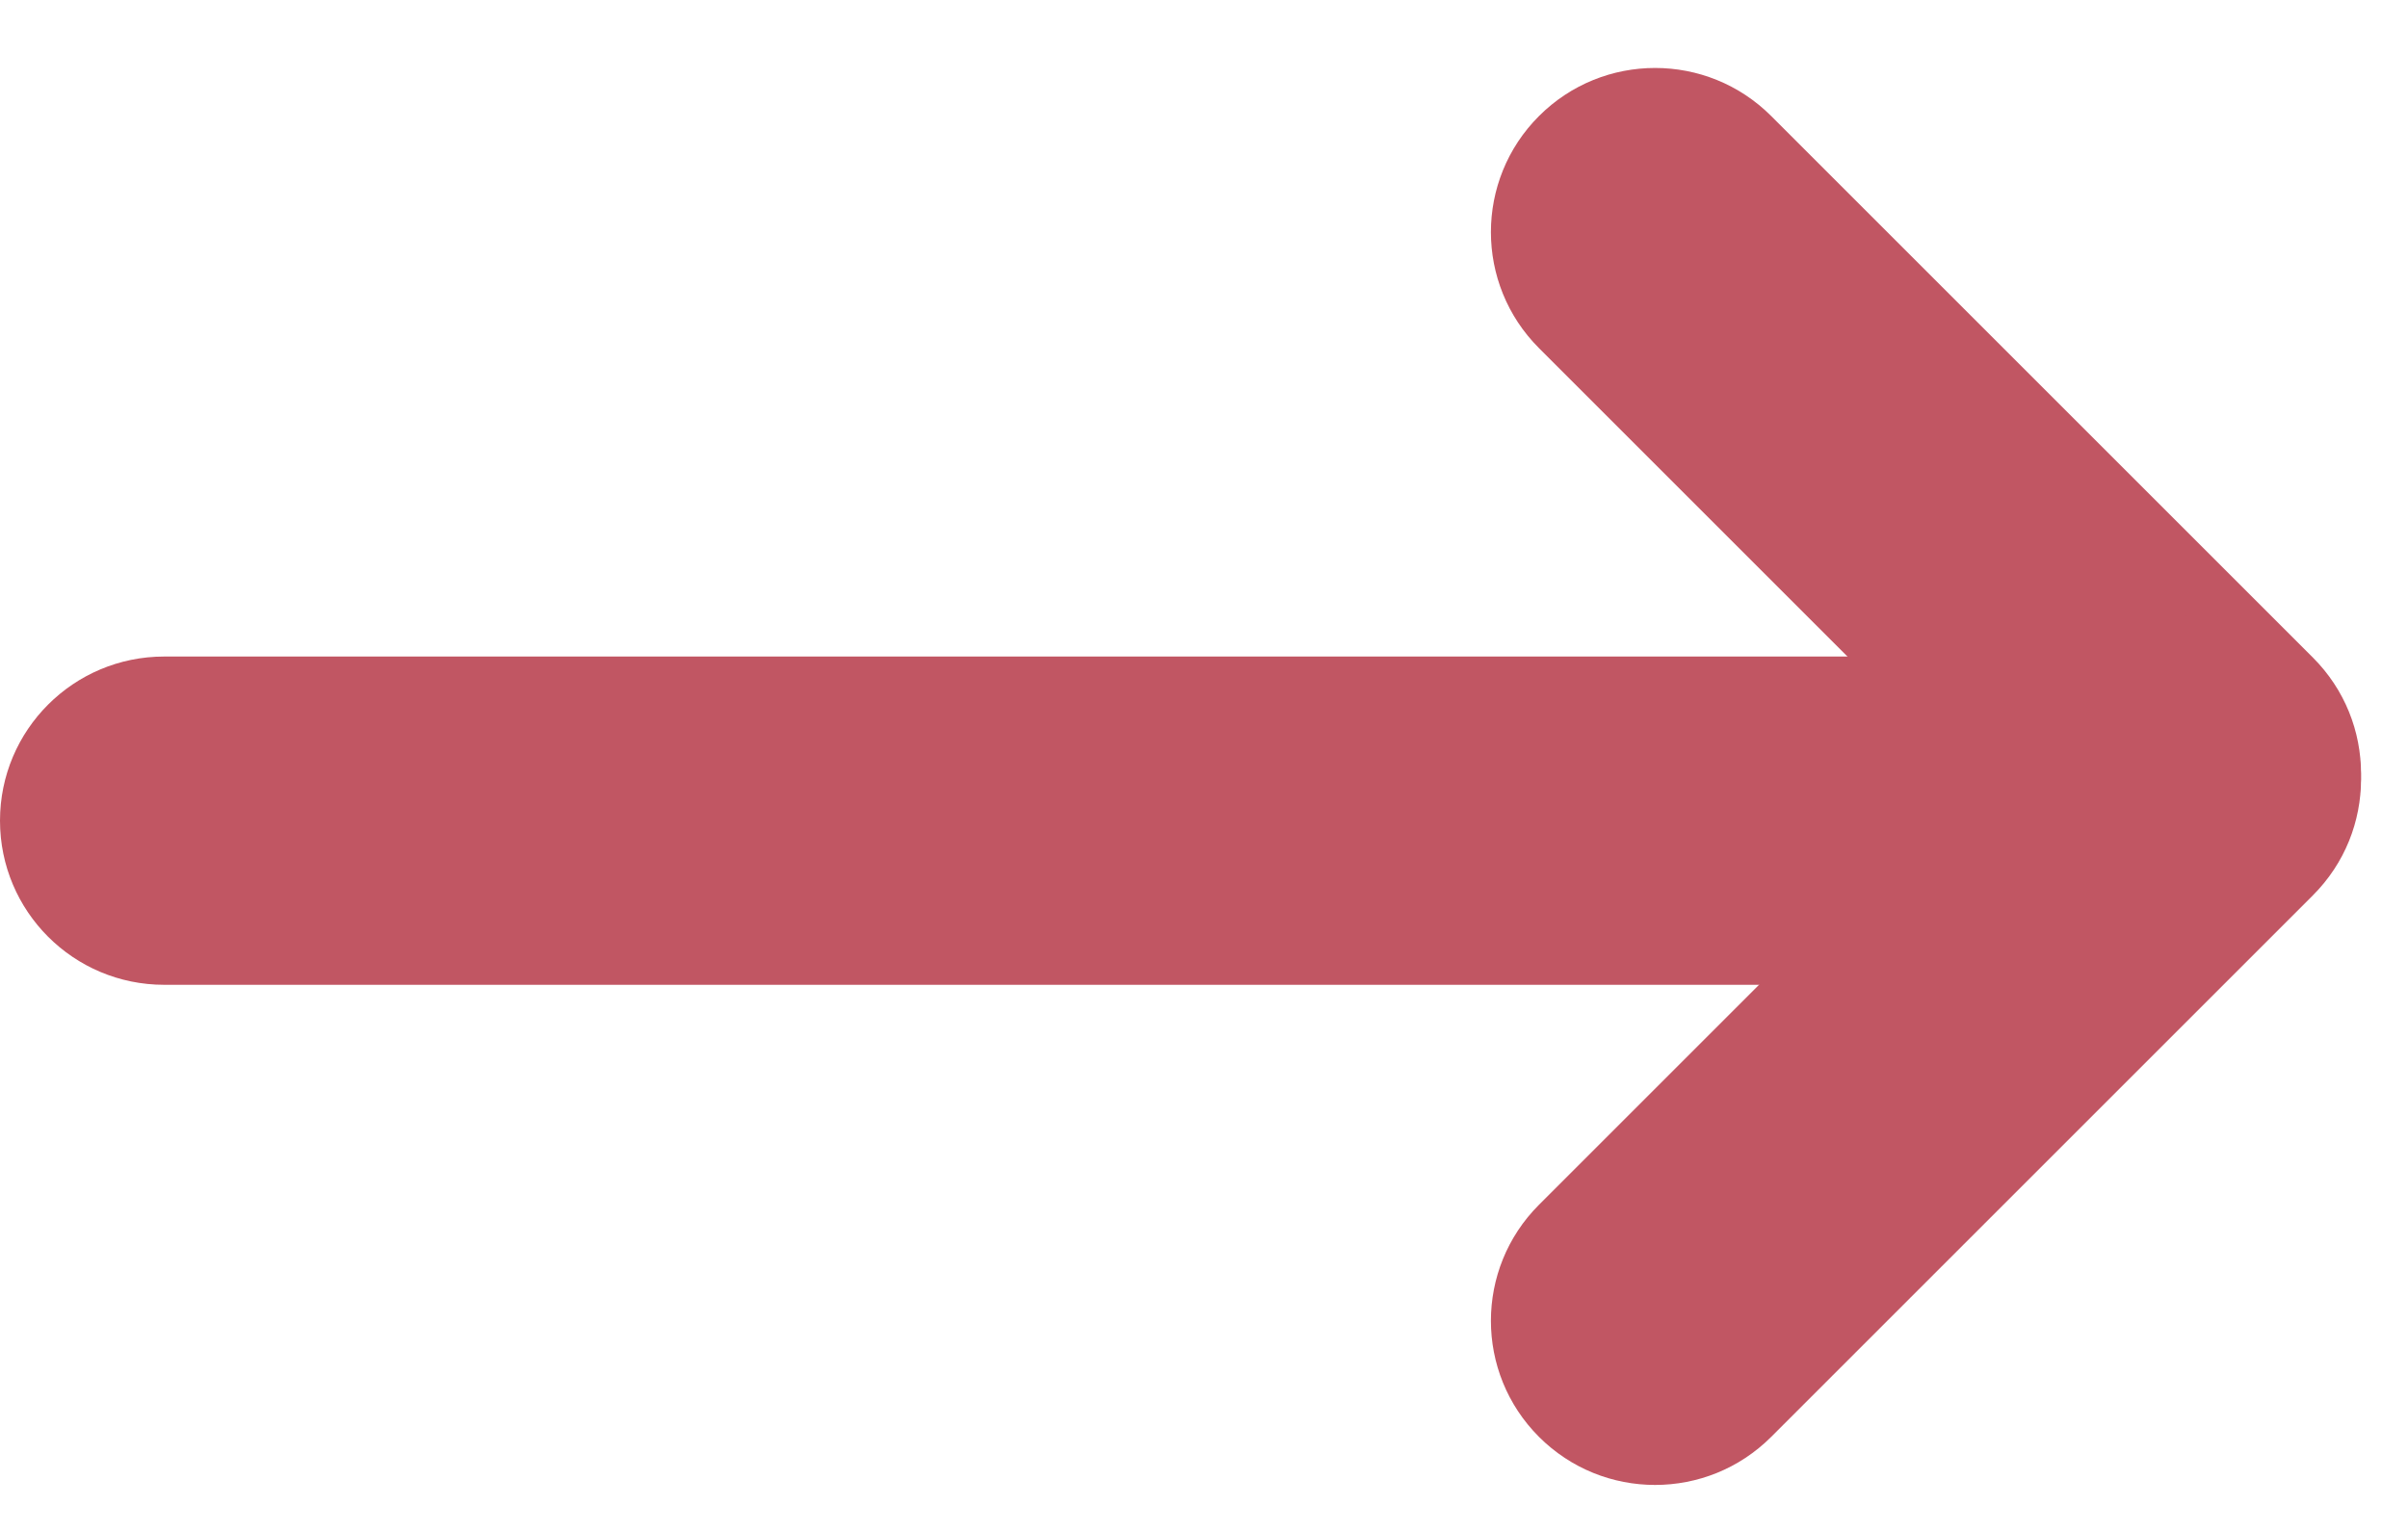
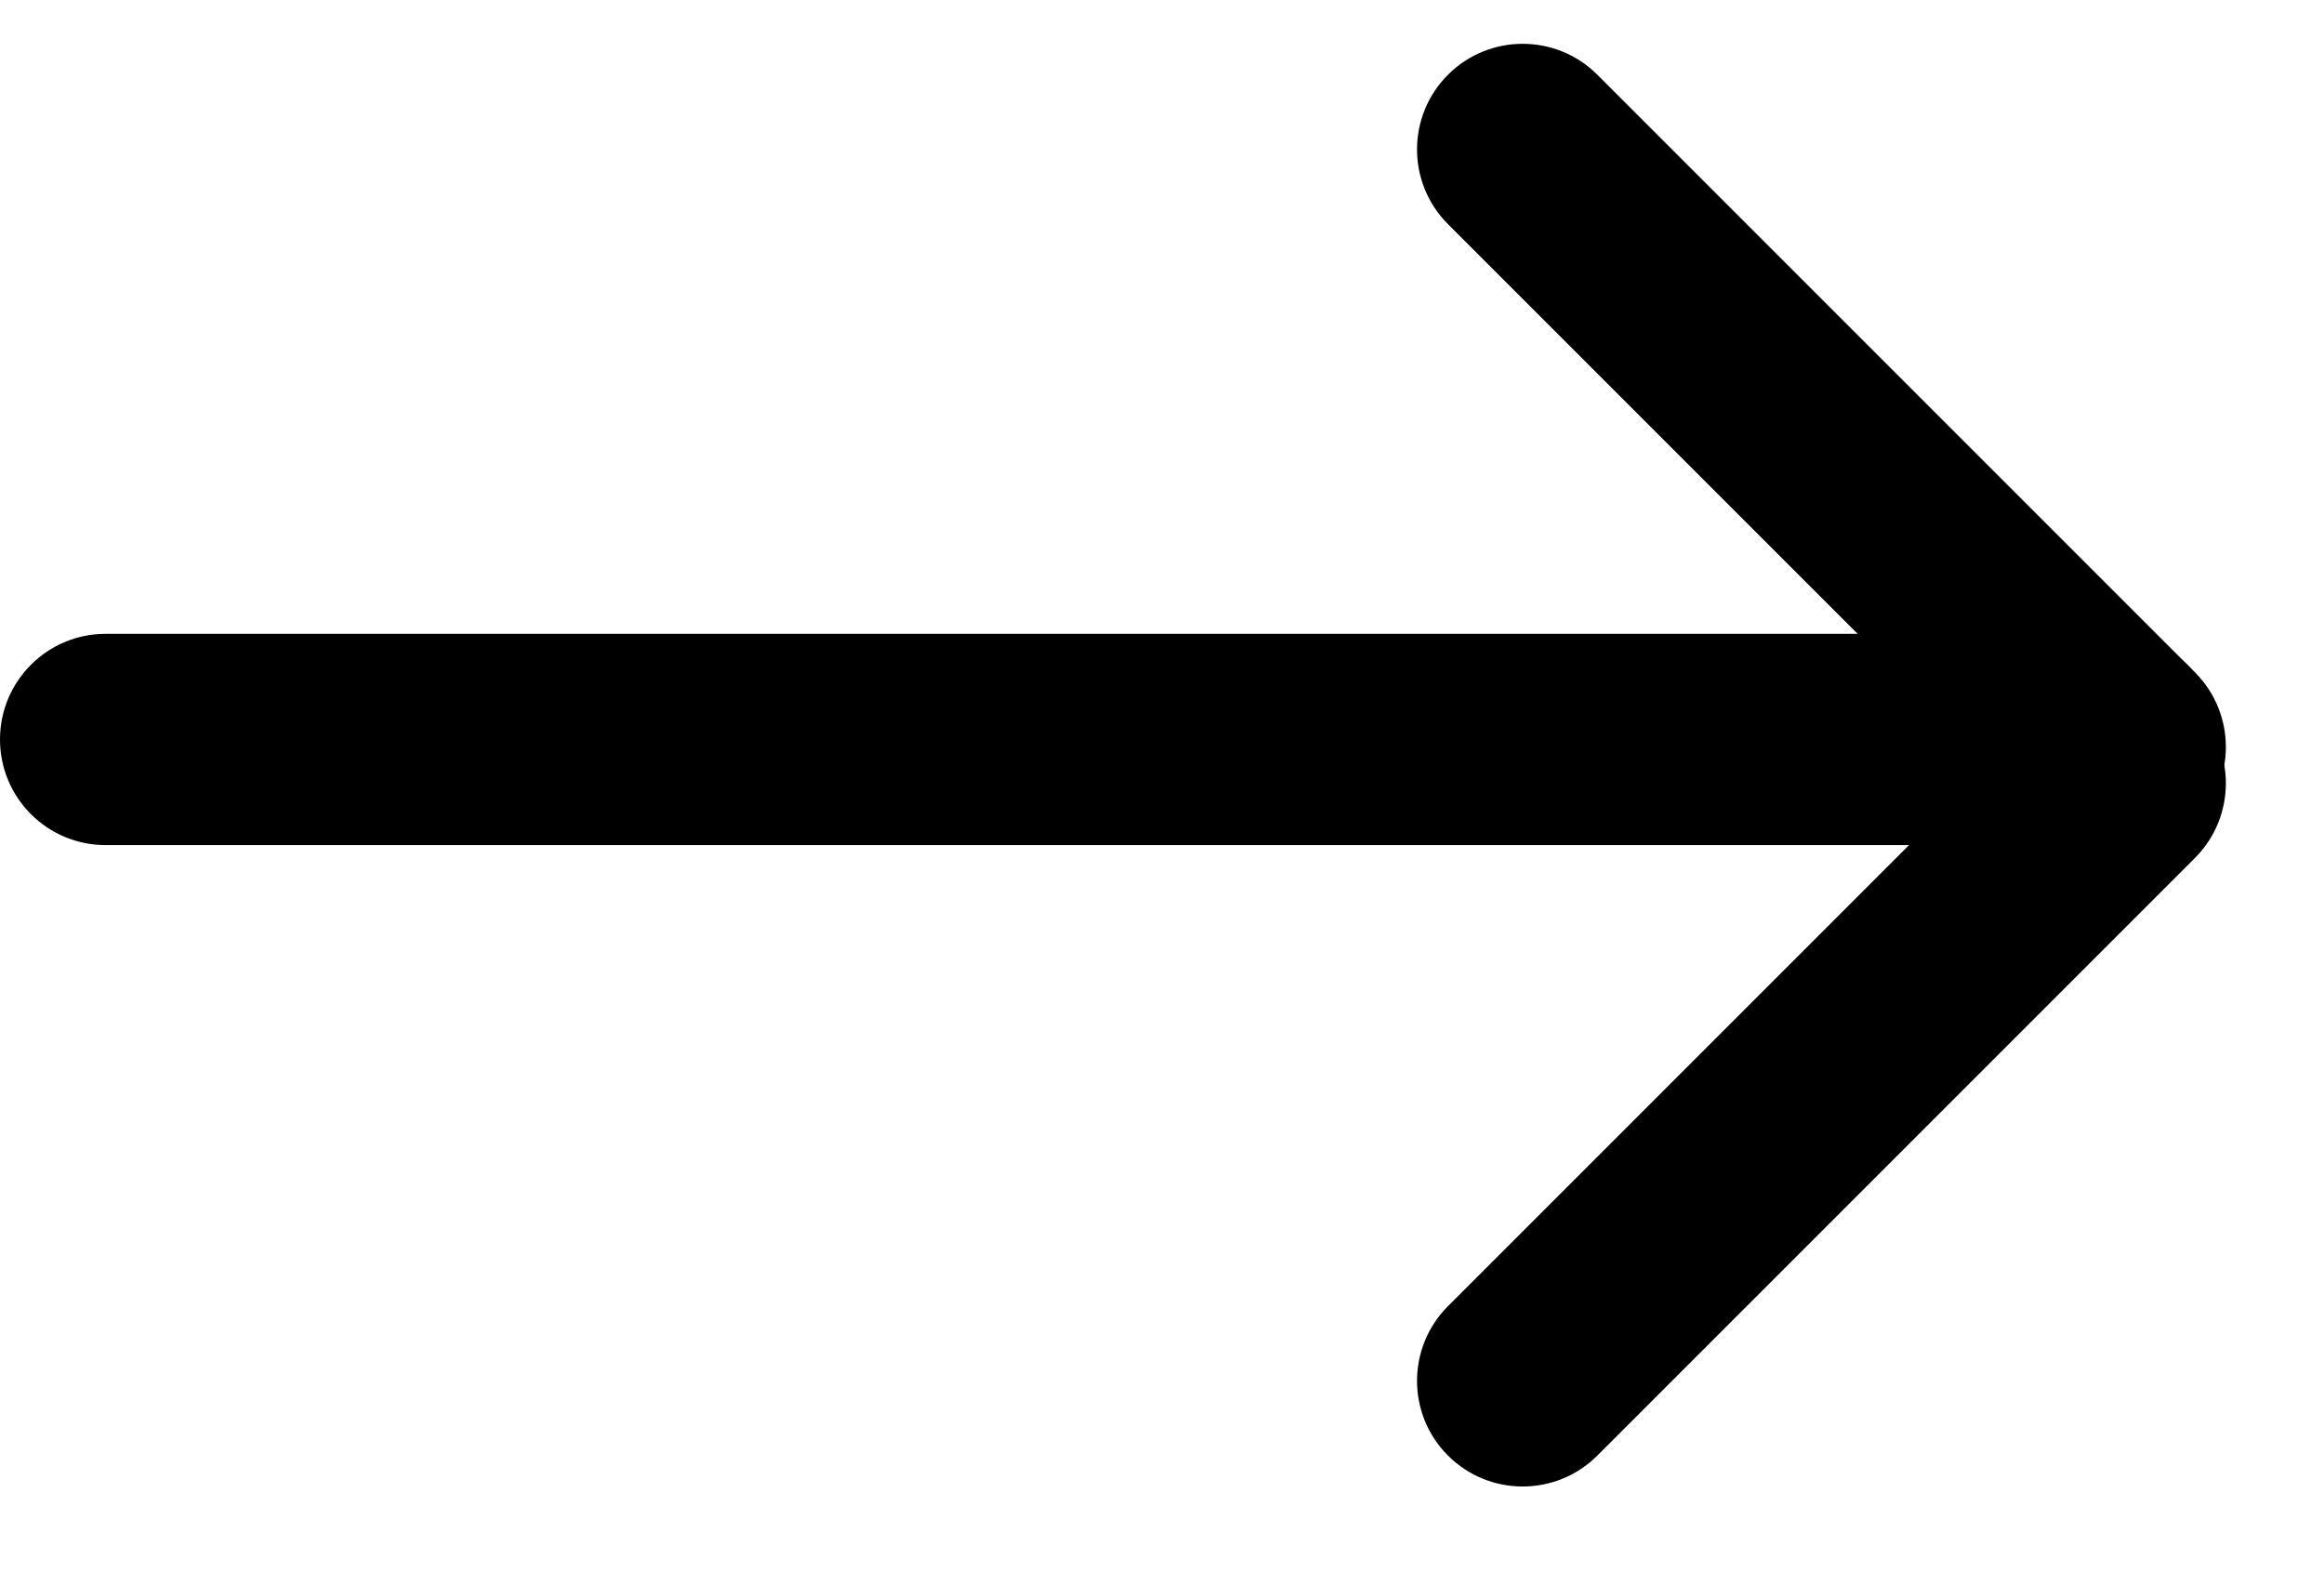
- <svg xmlns="http://www.w3.org/2000/svg" height="14" viewBox="0 0 22 14" width="22">
-   <g fill="#c15663">
-     <rect height="3" rx="1.5" width="21" y="6" />
-     <rect height="3" rx="1.5" transform="matrix(.7071068 .7071068 -.7071068 .7071068 8.403806 -11.09619)" width="10" x="12.596" y="3.096" />
-     <rect height="3" rx="1.5" transform="matrix(-.7071068 .7071068 .7071068 .7071068 23.25305 -9.631728)" width="10" x="12.596" y="8.096" />
+ <svg xmlns="http://www.w3.org/2000/svg" width="22px" height="15px" viewBox="0 0 22 15" version="1.1">
+   <g id="Page-1" stroke="none" stroke-width="1" fill="none" fill-rule="evenodd">
+     <g id="iPhone-8" transform="translate(-330, -620)" fill="#000000" fill-rule="nonzero">
+       <g id="Group-6" transform="translate(268, 611)">
+         <g id="Group-2" transform="translate(39, 0)">
+           <g id="Group" transform="translate(23, 9)">
+             <rect id="Rectangle" x="0" y="6" width="21" height="2" rx="1" />
+             <rect id="Rectangle" transform="translate(17.24264, 4.242641) rotate(45) translate(-17.24264, -4.242641) " x="12.243" y="3.243" width="10" height="2" rx="1" />
+             <rect id="Rectangle" transform="translate(17.24264, 10.24264) scale(-1, 1) rotate(45) translate(-17.24264, -10.24264) " x="12.243" y="9.243" width="10" height="2" rx="1" />
+           </g>
+         </g>
+       </g>
+     </g>
  </g>
</svg>
